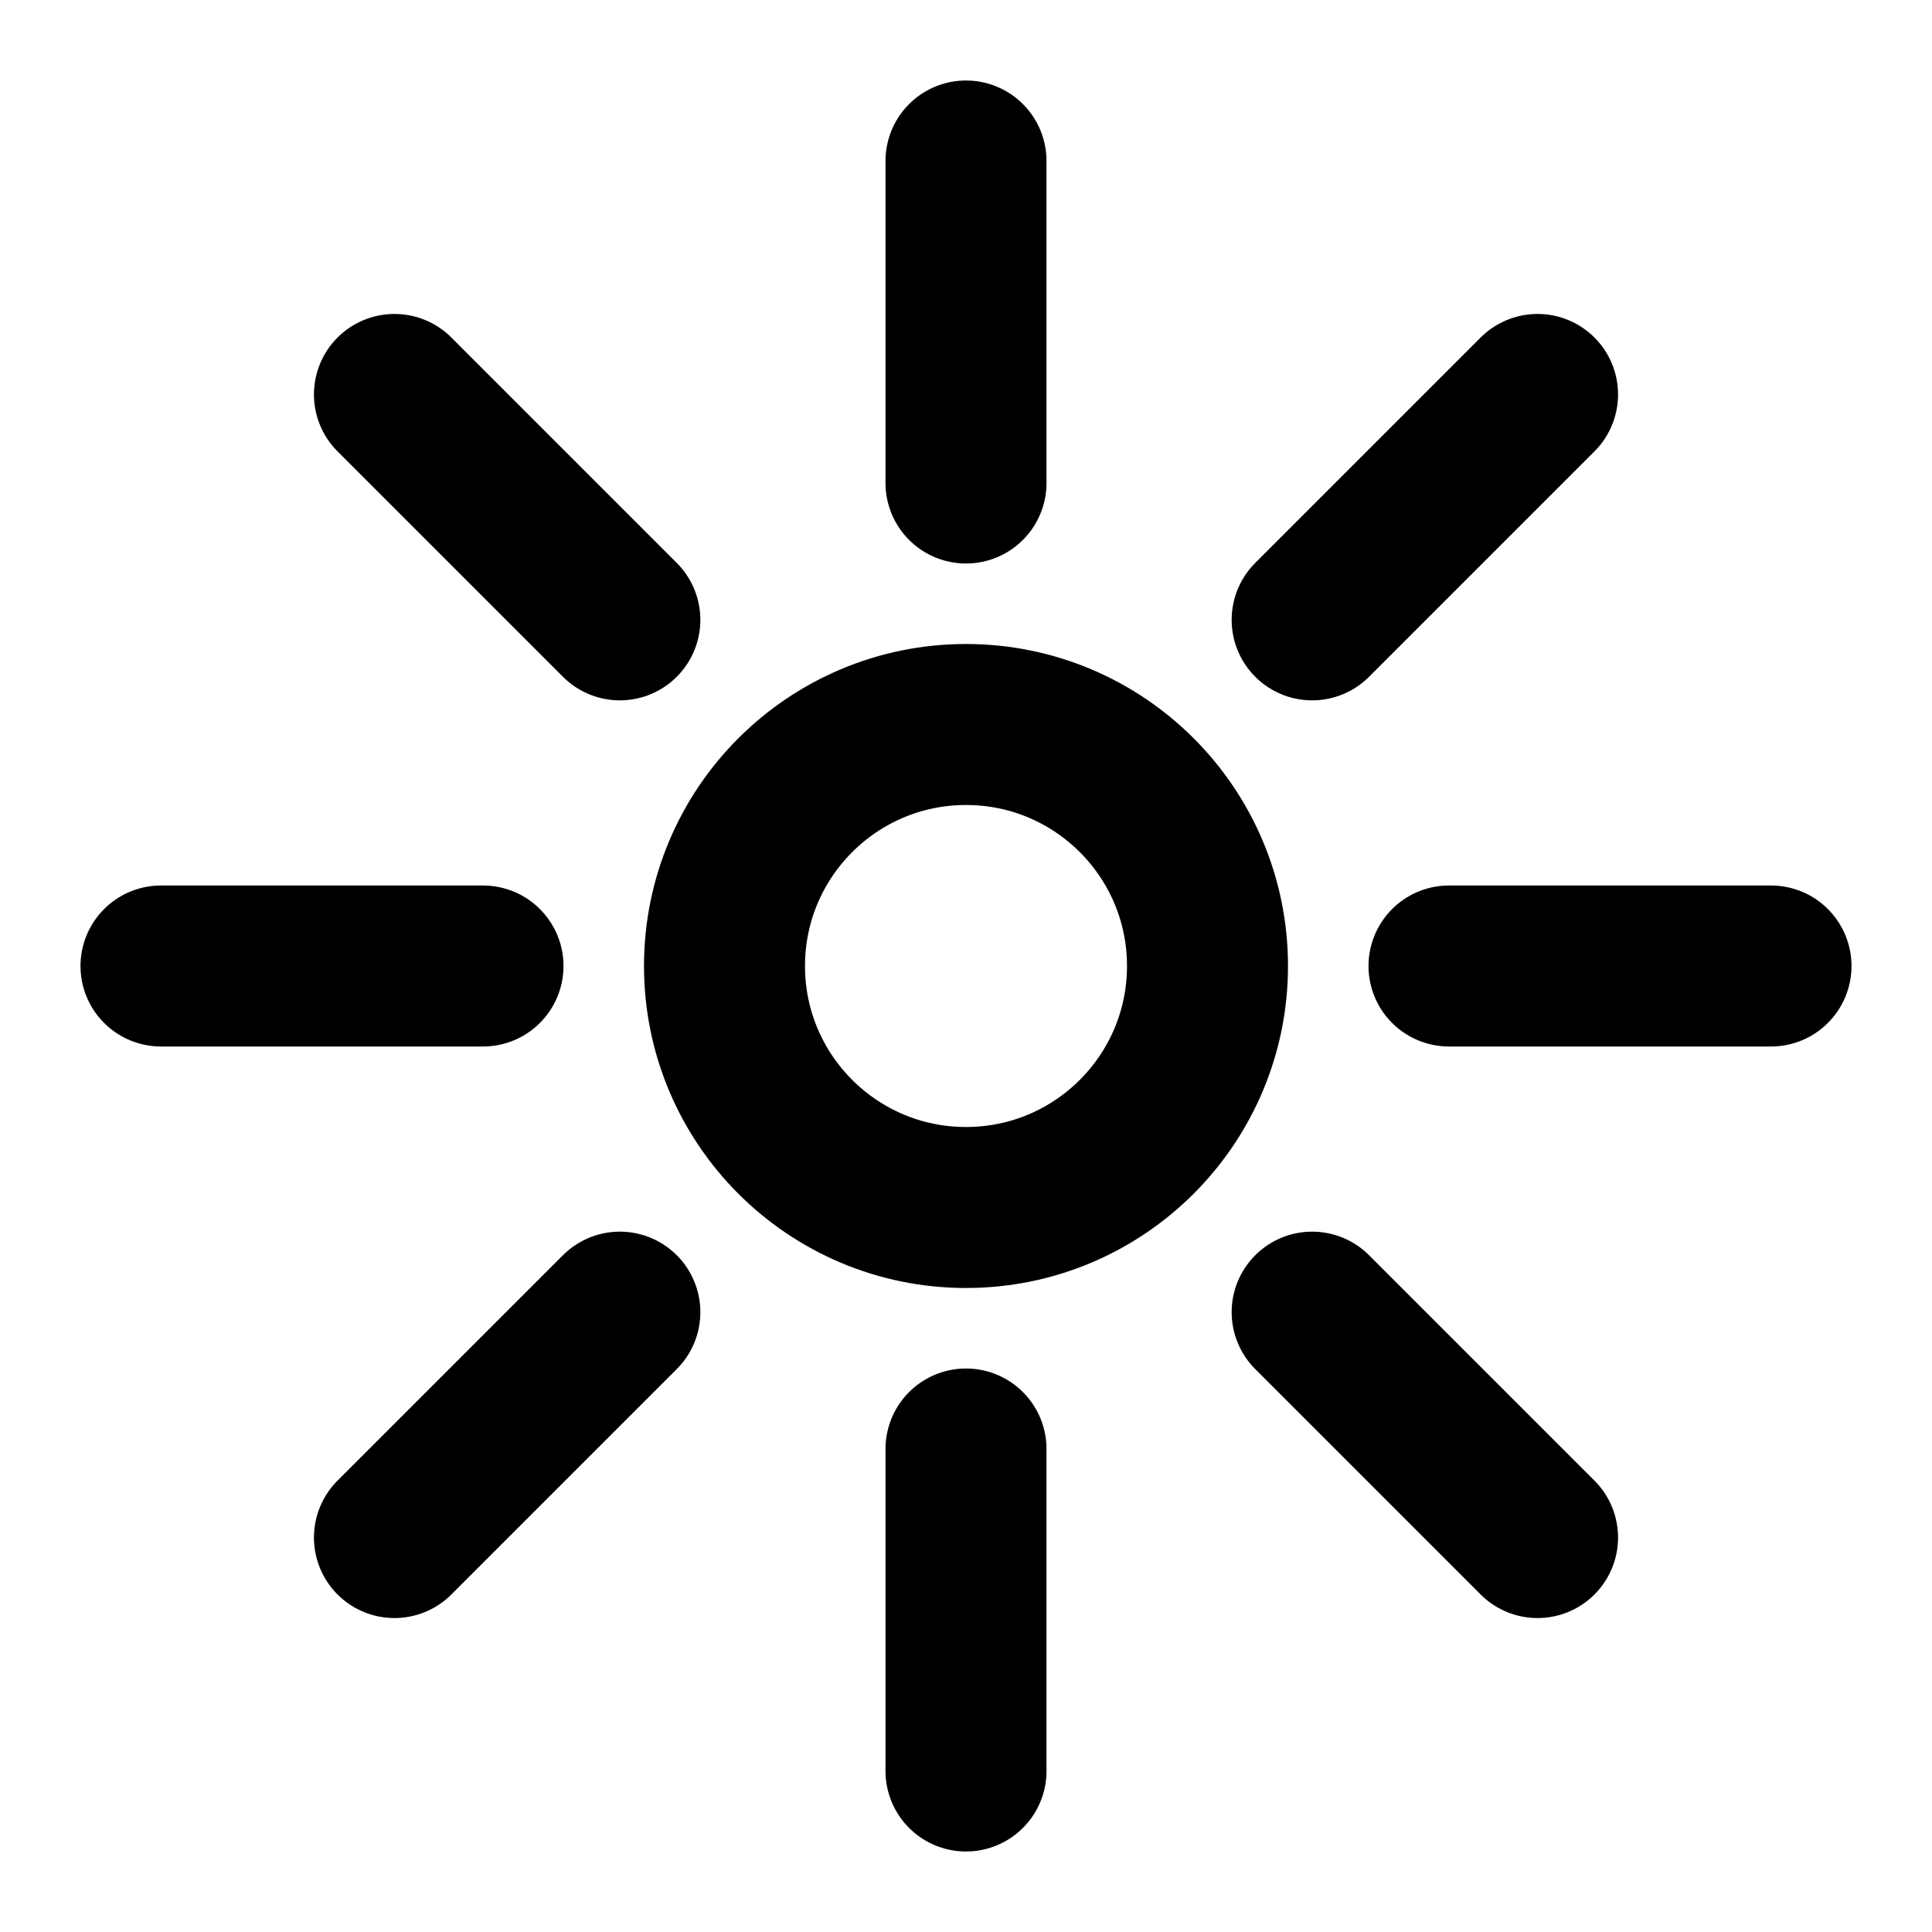
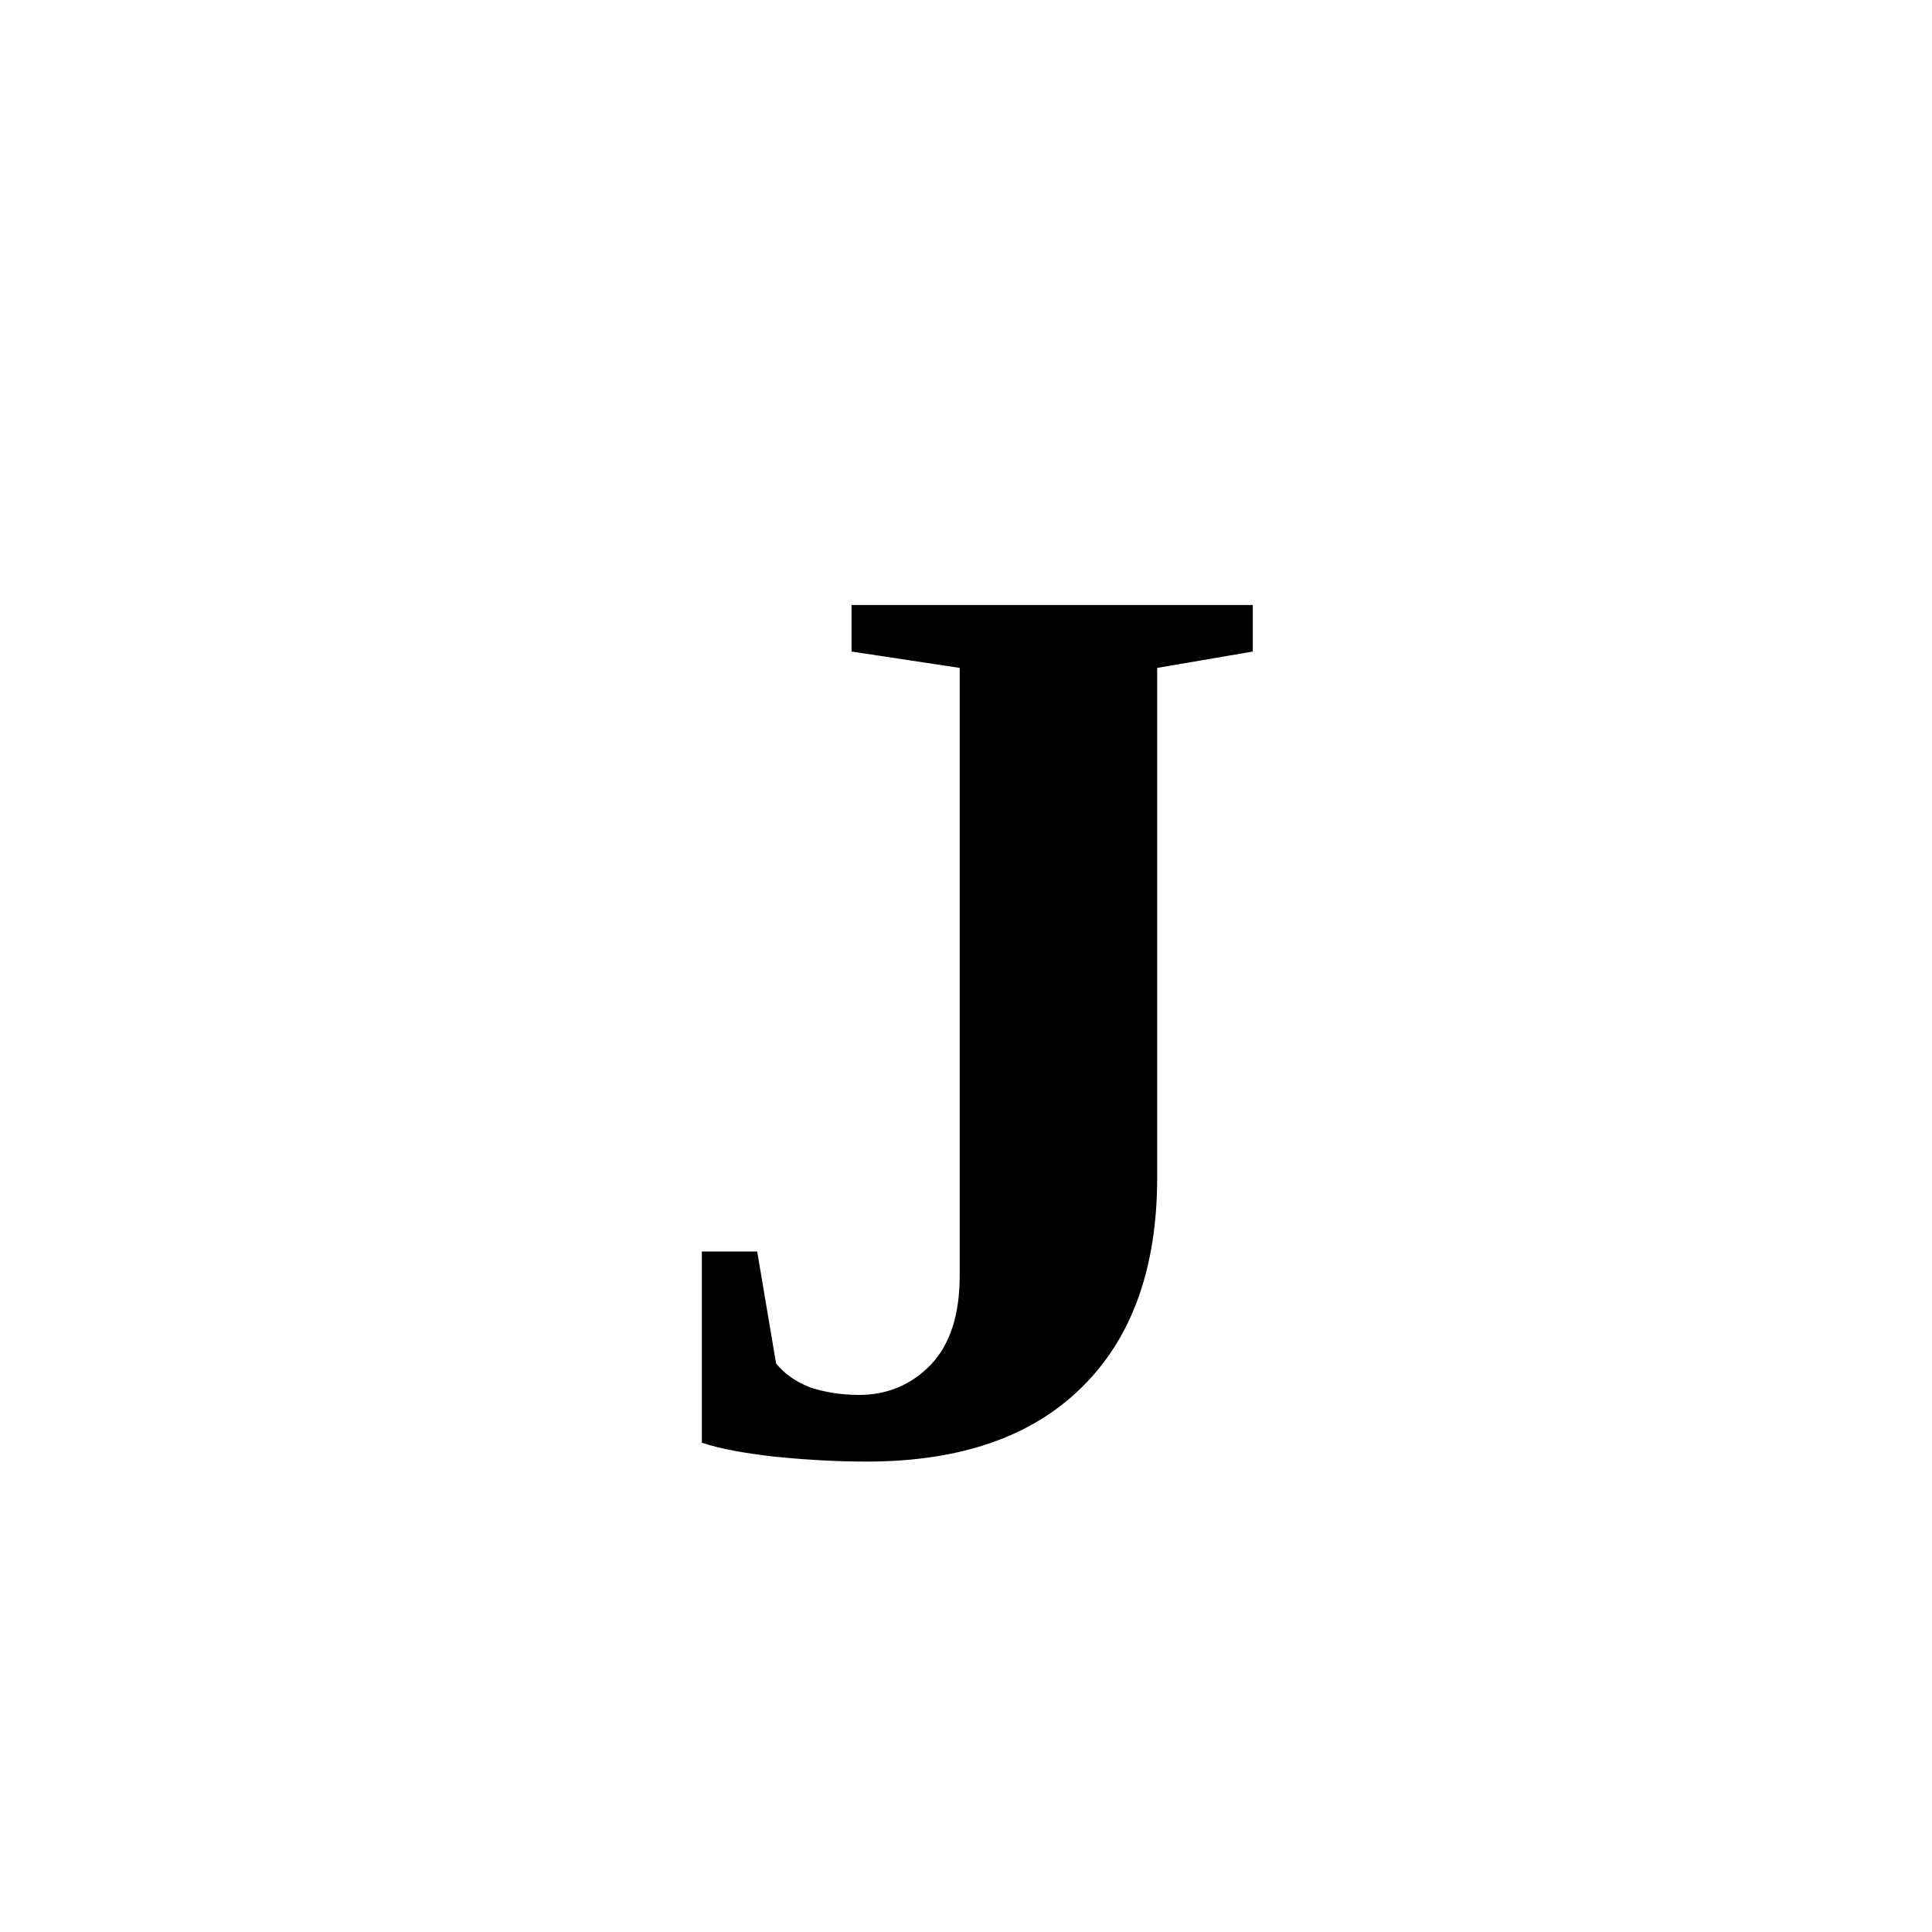
- <svg xmlns="http://www.w3.org/2000/svg" viewBox="0 0 24 24" width="24" height="24" fill="none" stroke="currentColor" stroke-width="2" stroke-linecap="round" stroke-linejoin="round">
-   <circle cx="12" cy="12" r="3" />
-   <path d="M12 2v4M12 18v4M2 12h4M18 12h4" />
-   <path d="M4.9 4.9l2.8 2.8M16.3 16.3l2.8 2.8M19.1 4.9l-2.8 2.8M7.7 16.3l-2.8 2.8" />
+ <svg xmlns="http://www.w3.org/2000/svg" viewBox="0 0 24 24" width="24" height="24" fill="none" stroke="currentColor" stroke-width="2.5" stroke-linecap="round" stroke-linejoin="round">
+   <text x="12" y="18" font-size="16" font-weight="bold" text-anchor="middle" fill="currentColor" stroke="none">J</text>
</svg>
